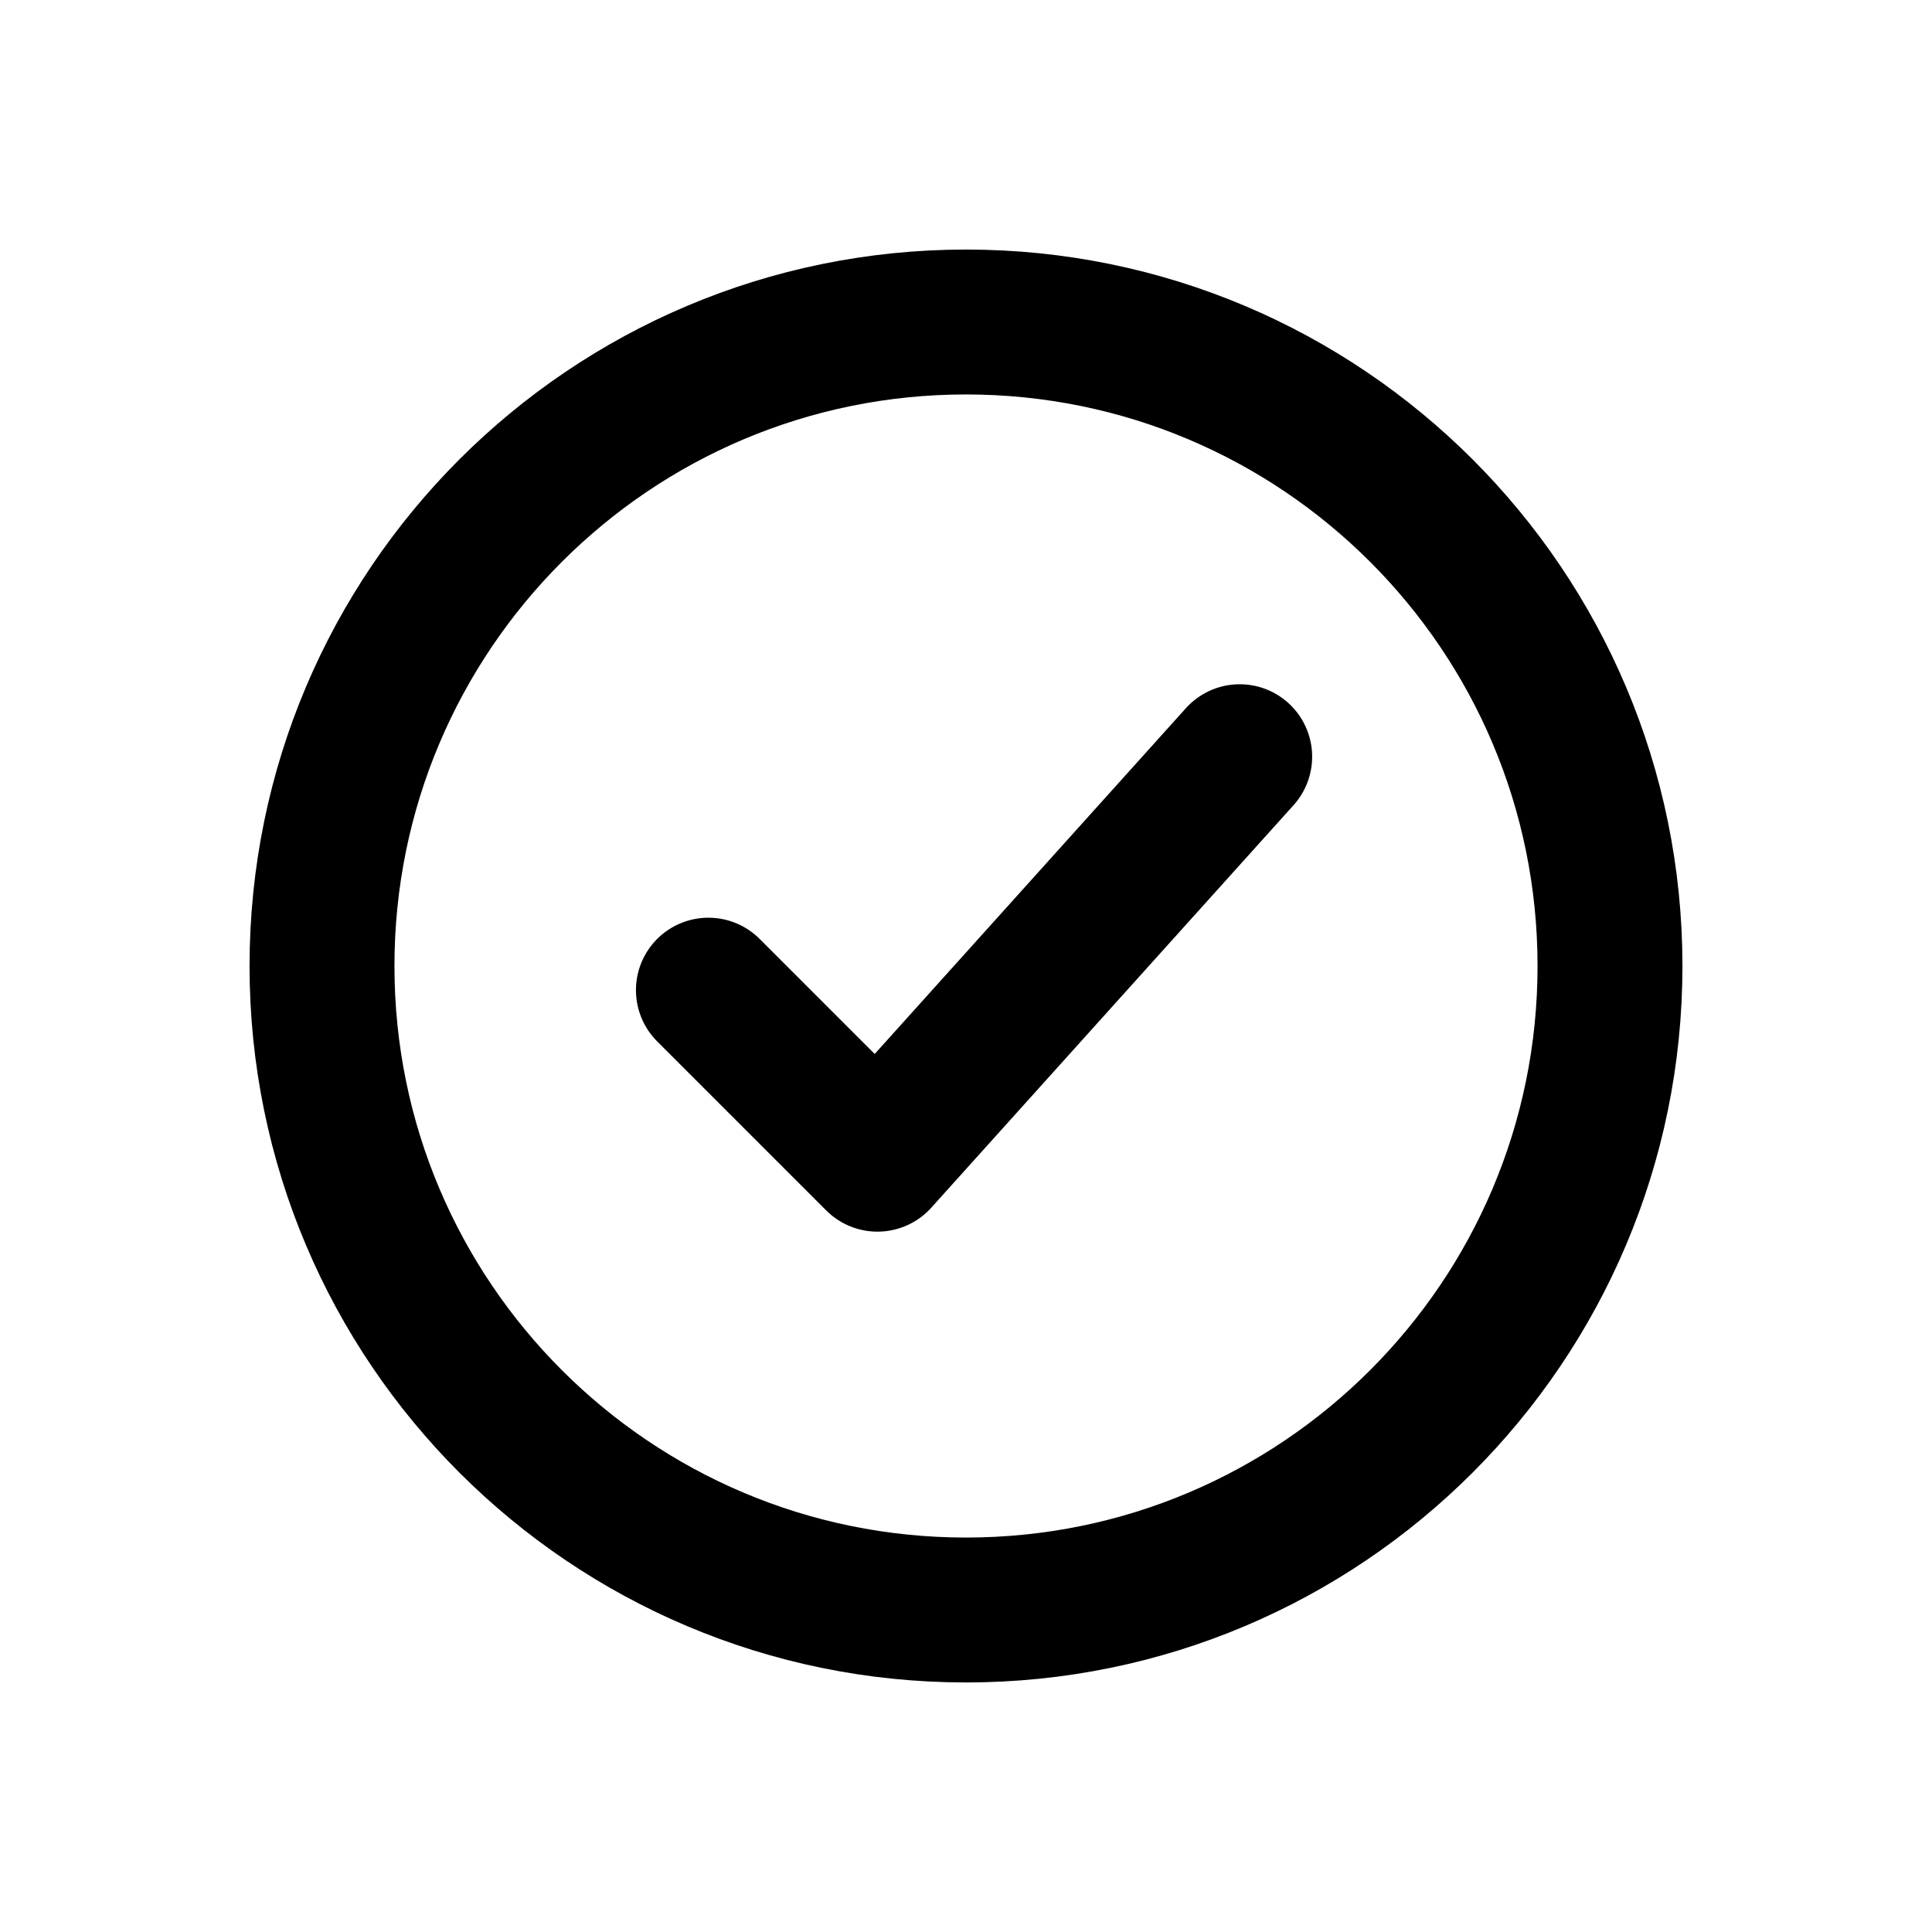
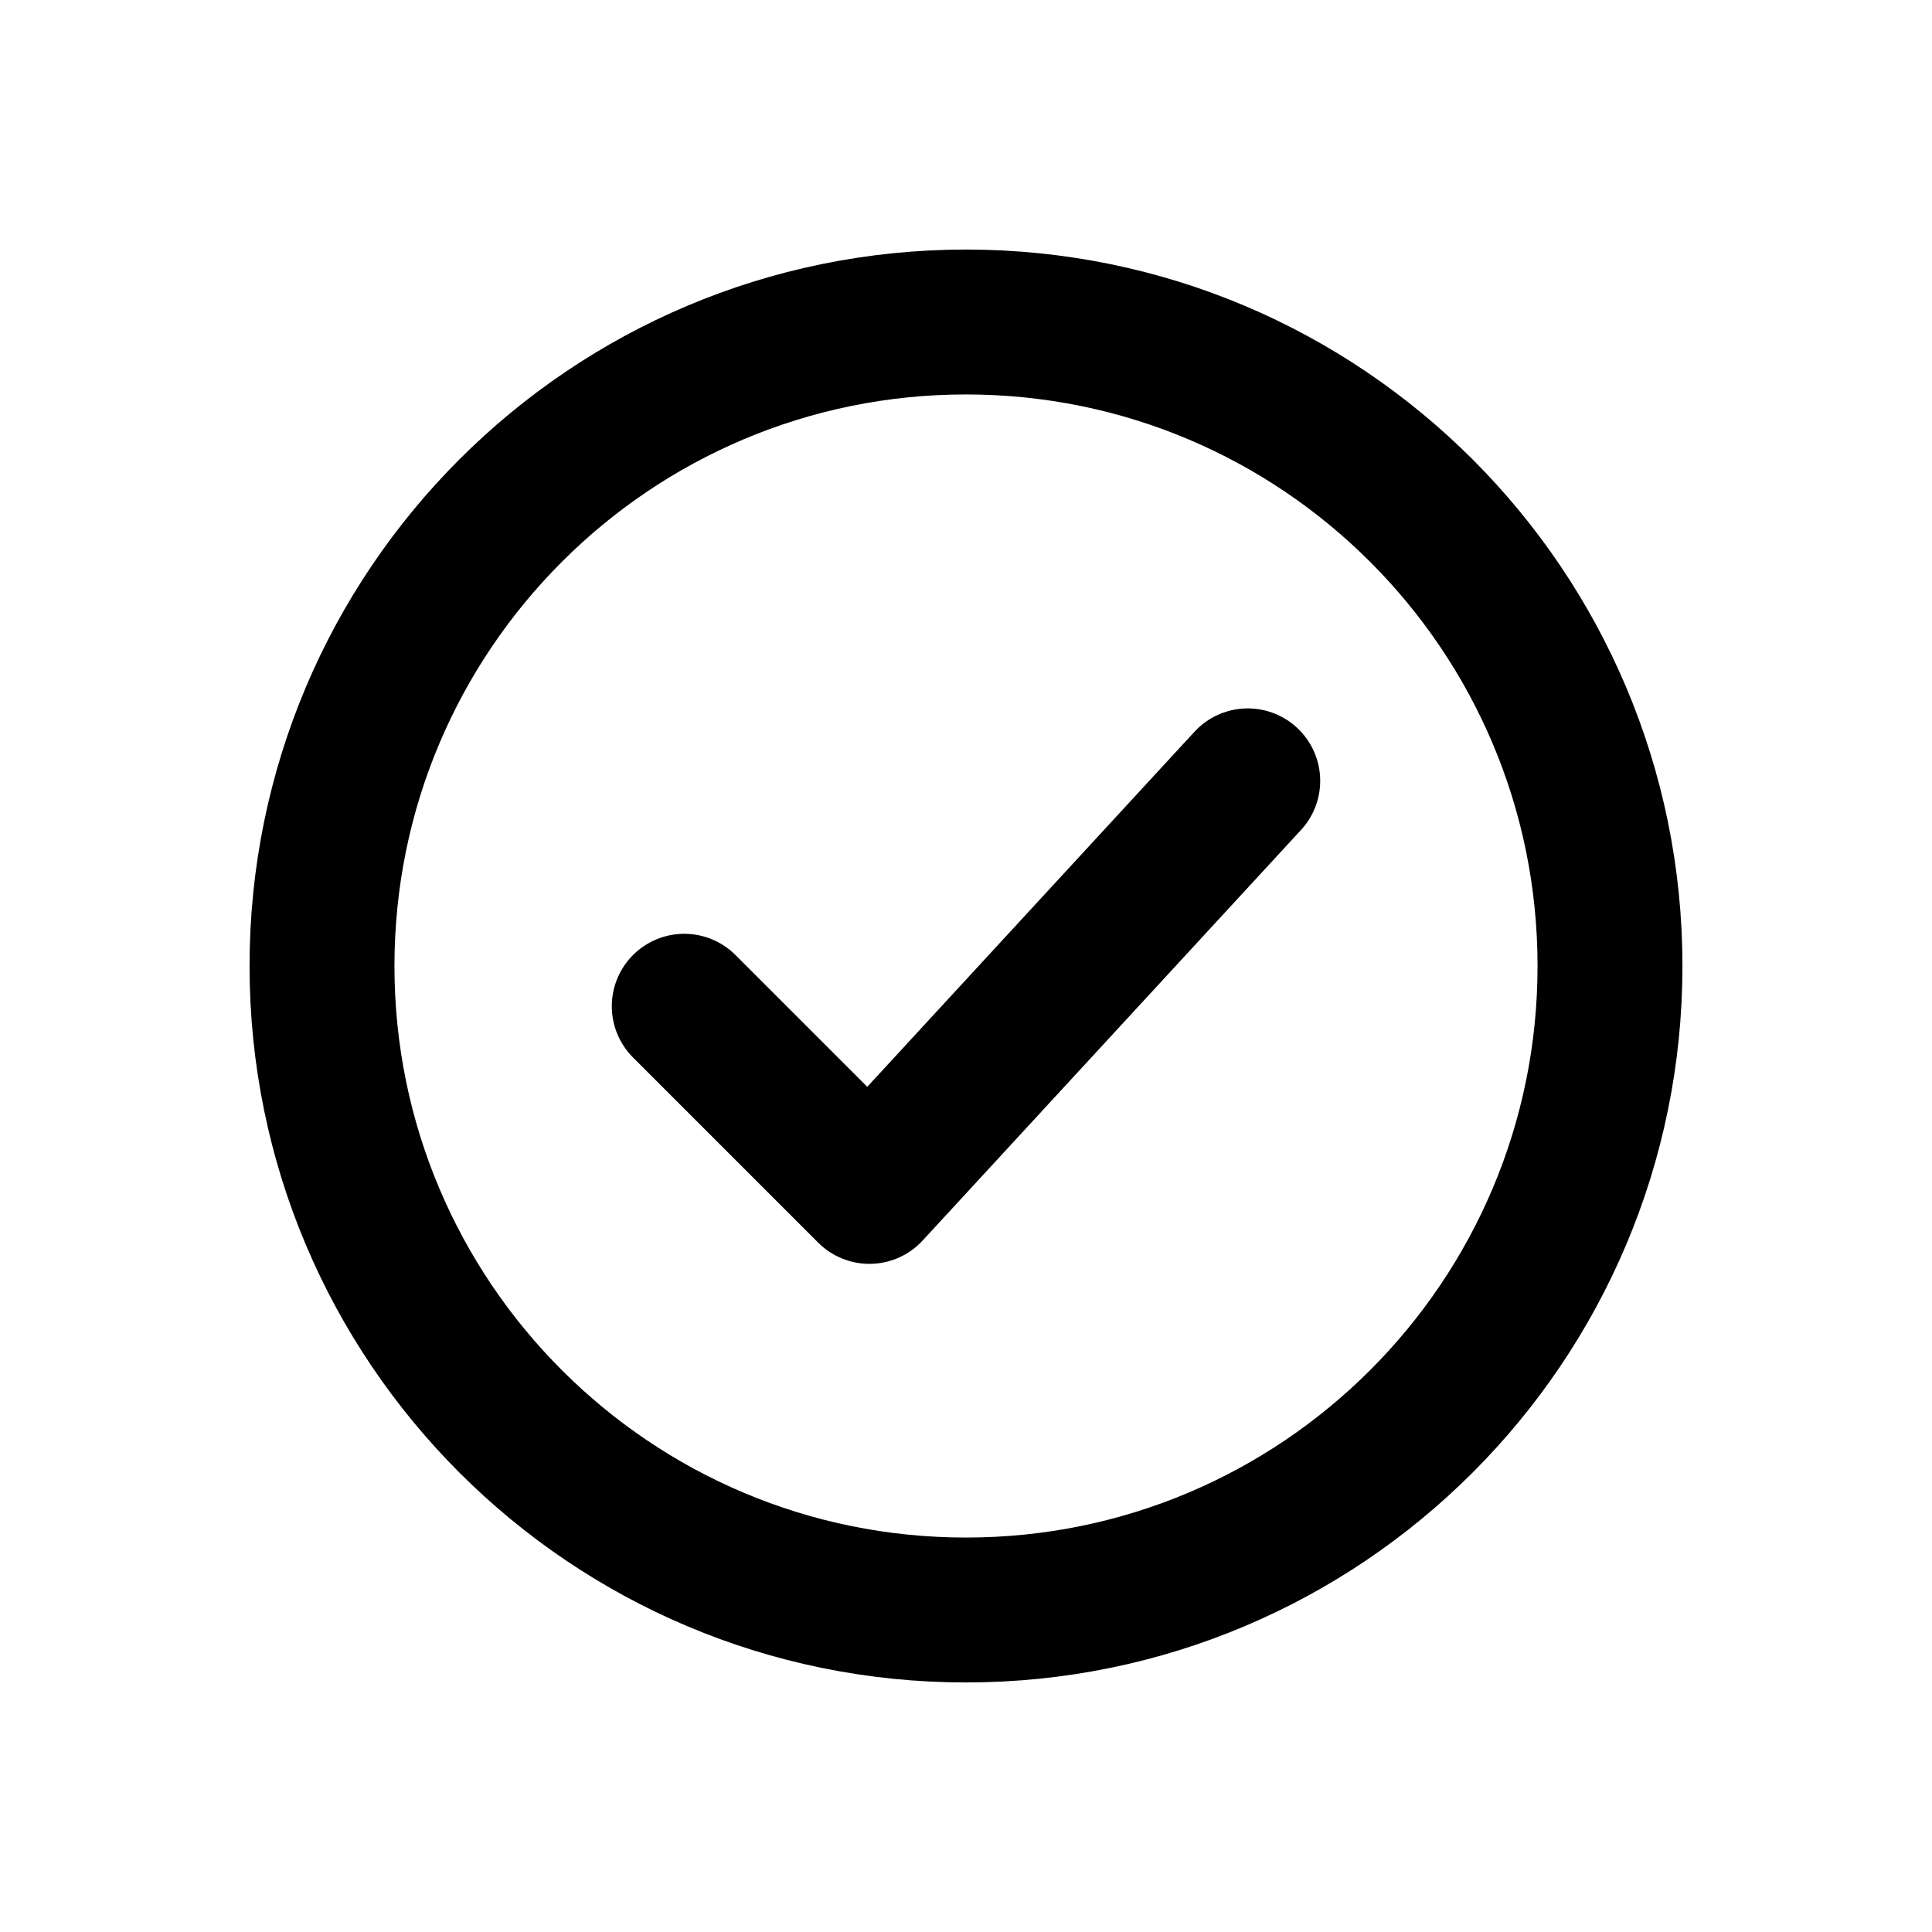
- <svg xmlns="http://www.w3.org/2000/svg" viewBox="0 0 24 24" fill="none" stroke="currentColor" stroke-width="1.8" stroke-linecap="round" stroke-linejoin="round">
-   <circle cx="12" cy="12" r="8" />
-   <path d="m8.8 12.3 2.1 2.1 4.5-5" />
+ <svg xmlns="http://www.w3.org/2000/svg" width="24" height="24" viewBox="0 0 24 24" fill="none">
+   <circle cx="12" cy="12" r="8" stroke="currentColor" stroke-width="1.8" stroke-linecap="round" stroke-linejoin="round" />
+   <path d="M8.5 12.5l2.3 2.3 4.7-5.1" stroke="currentColor" stroke-width="1.8" stroke-linecap="round" stroke-linejoin="round" />
</svg>
